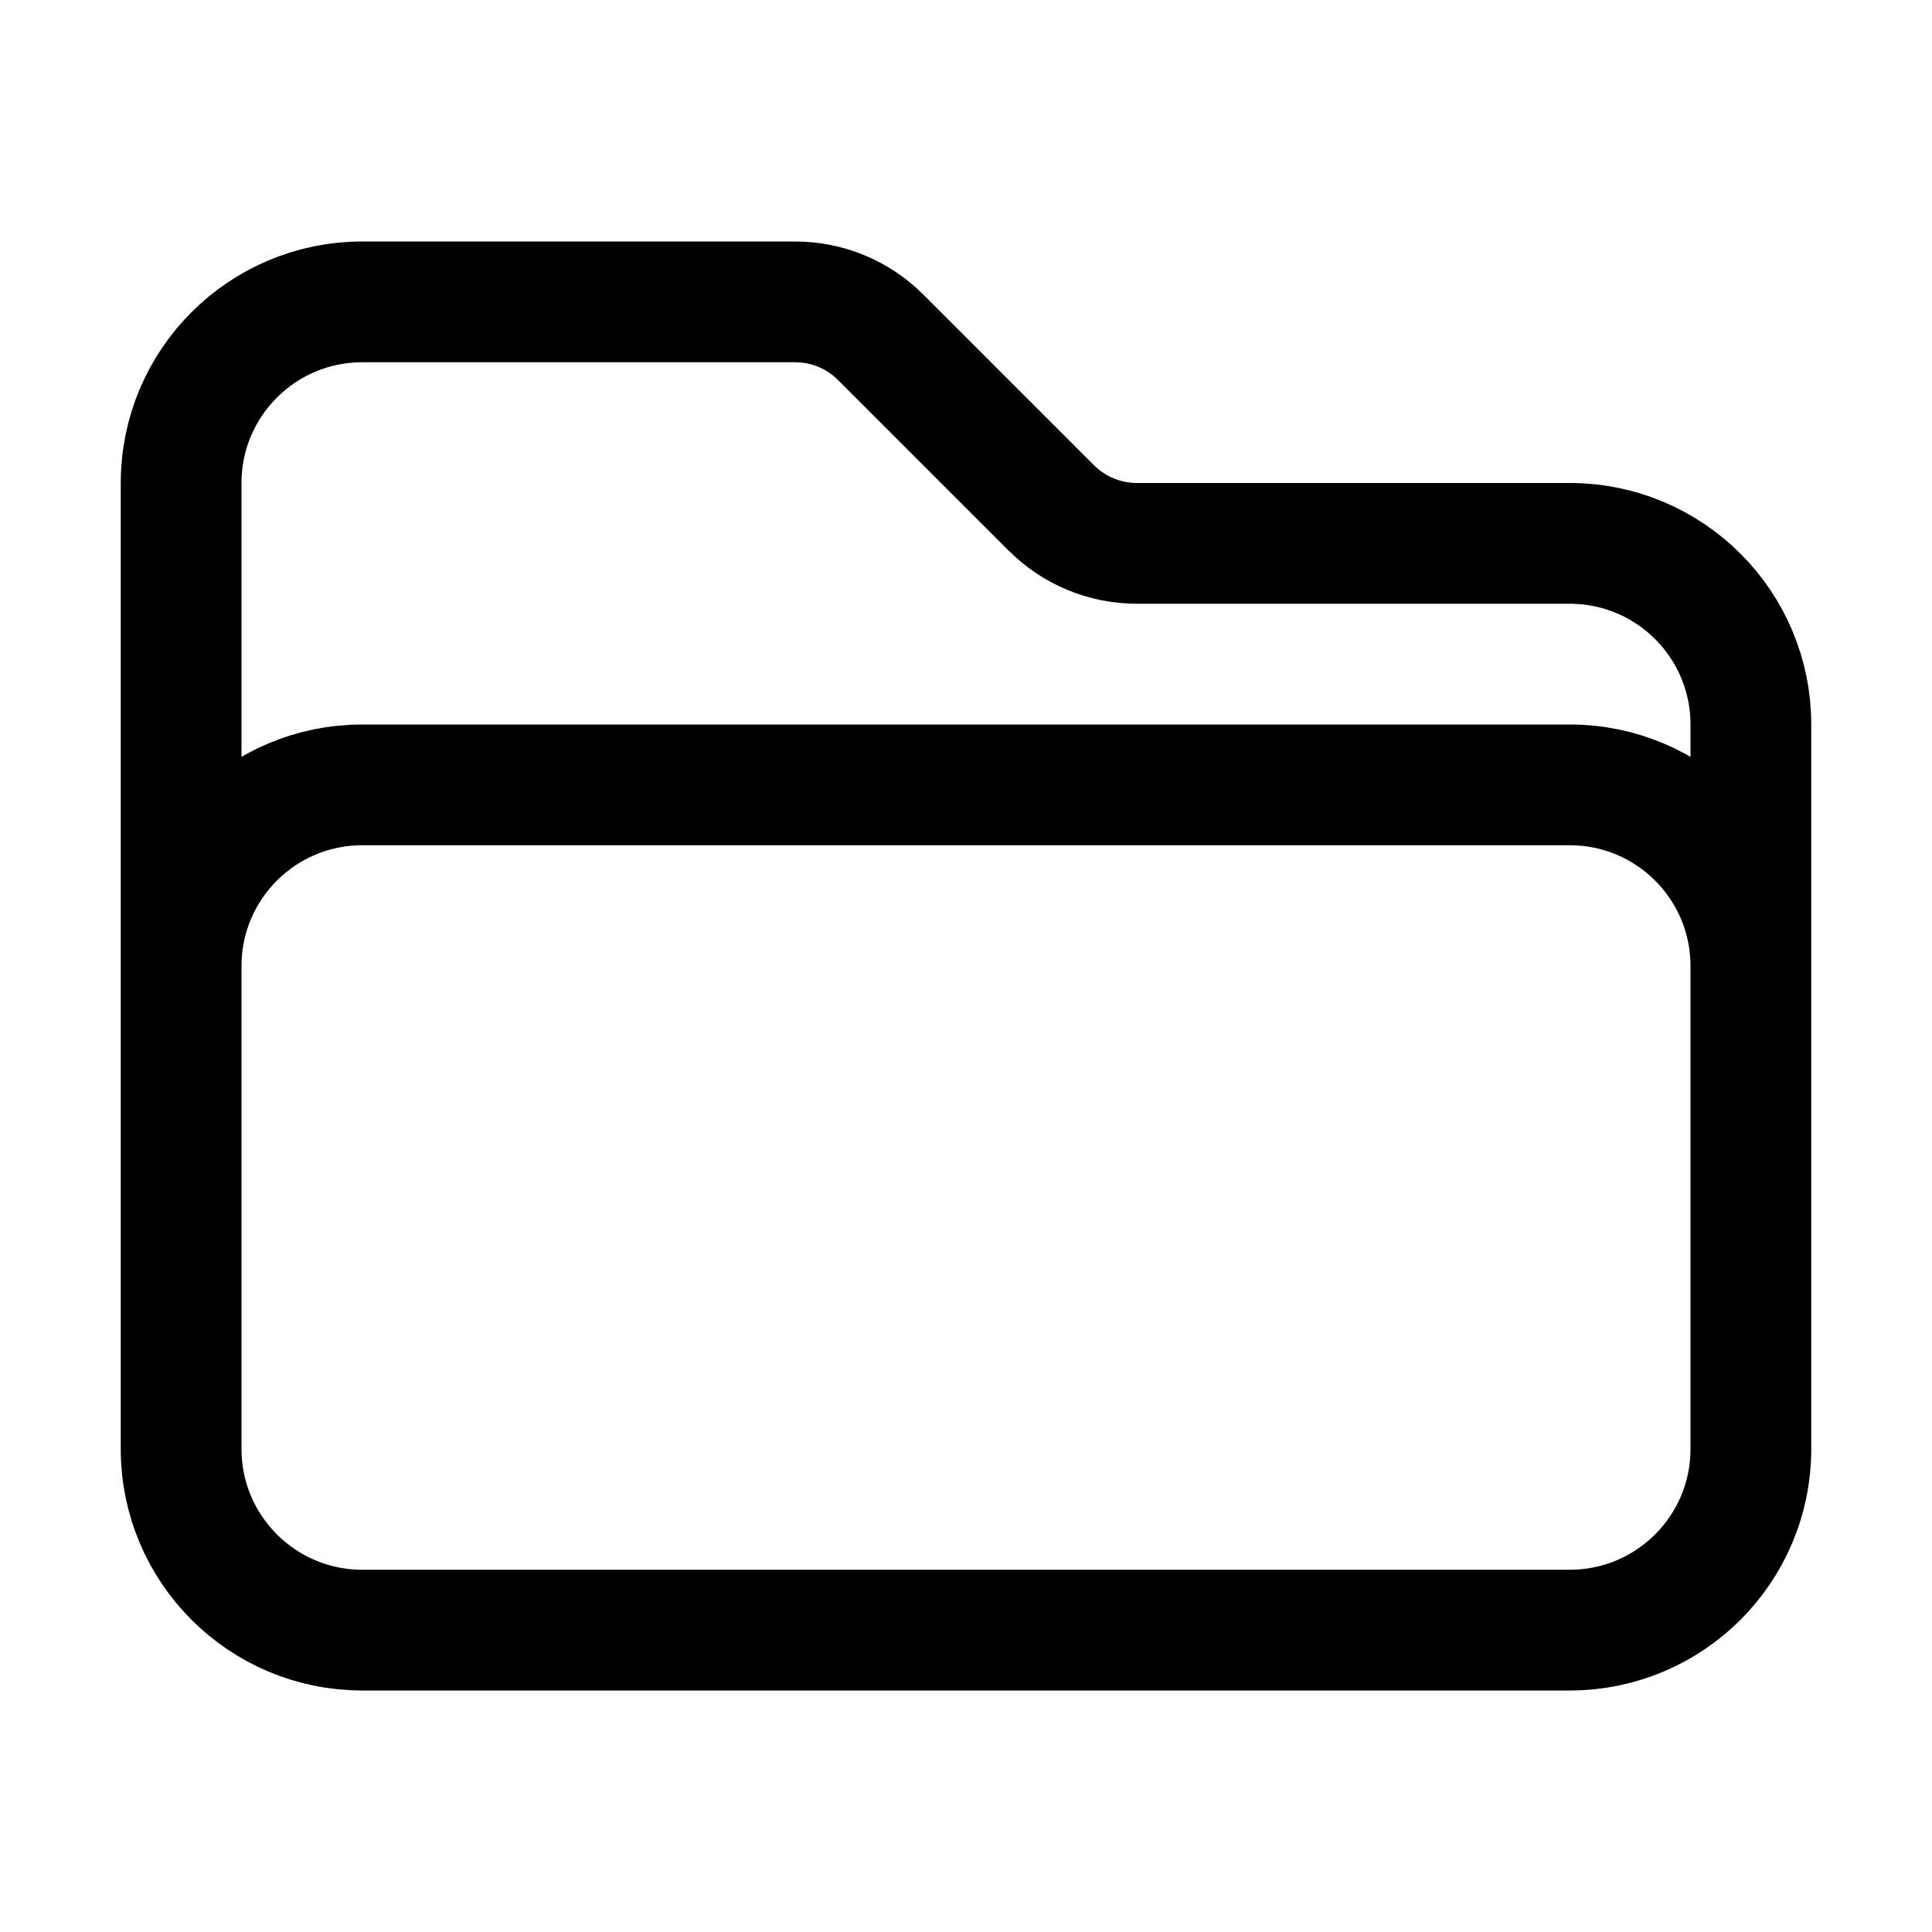
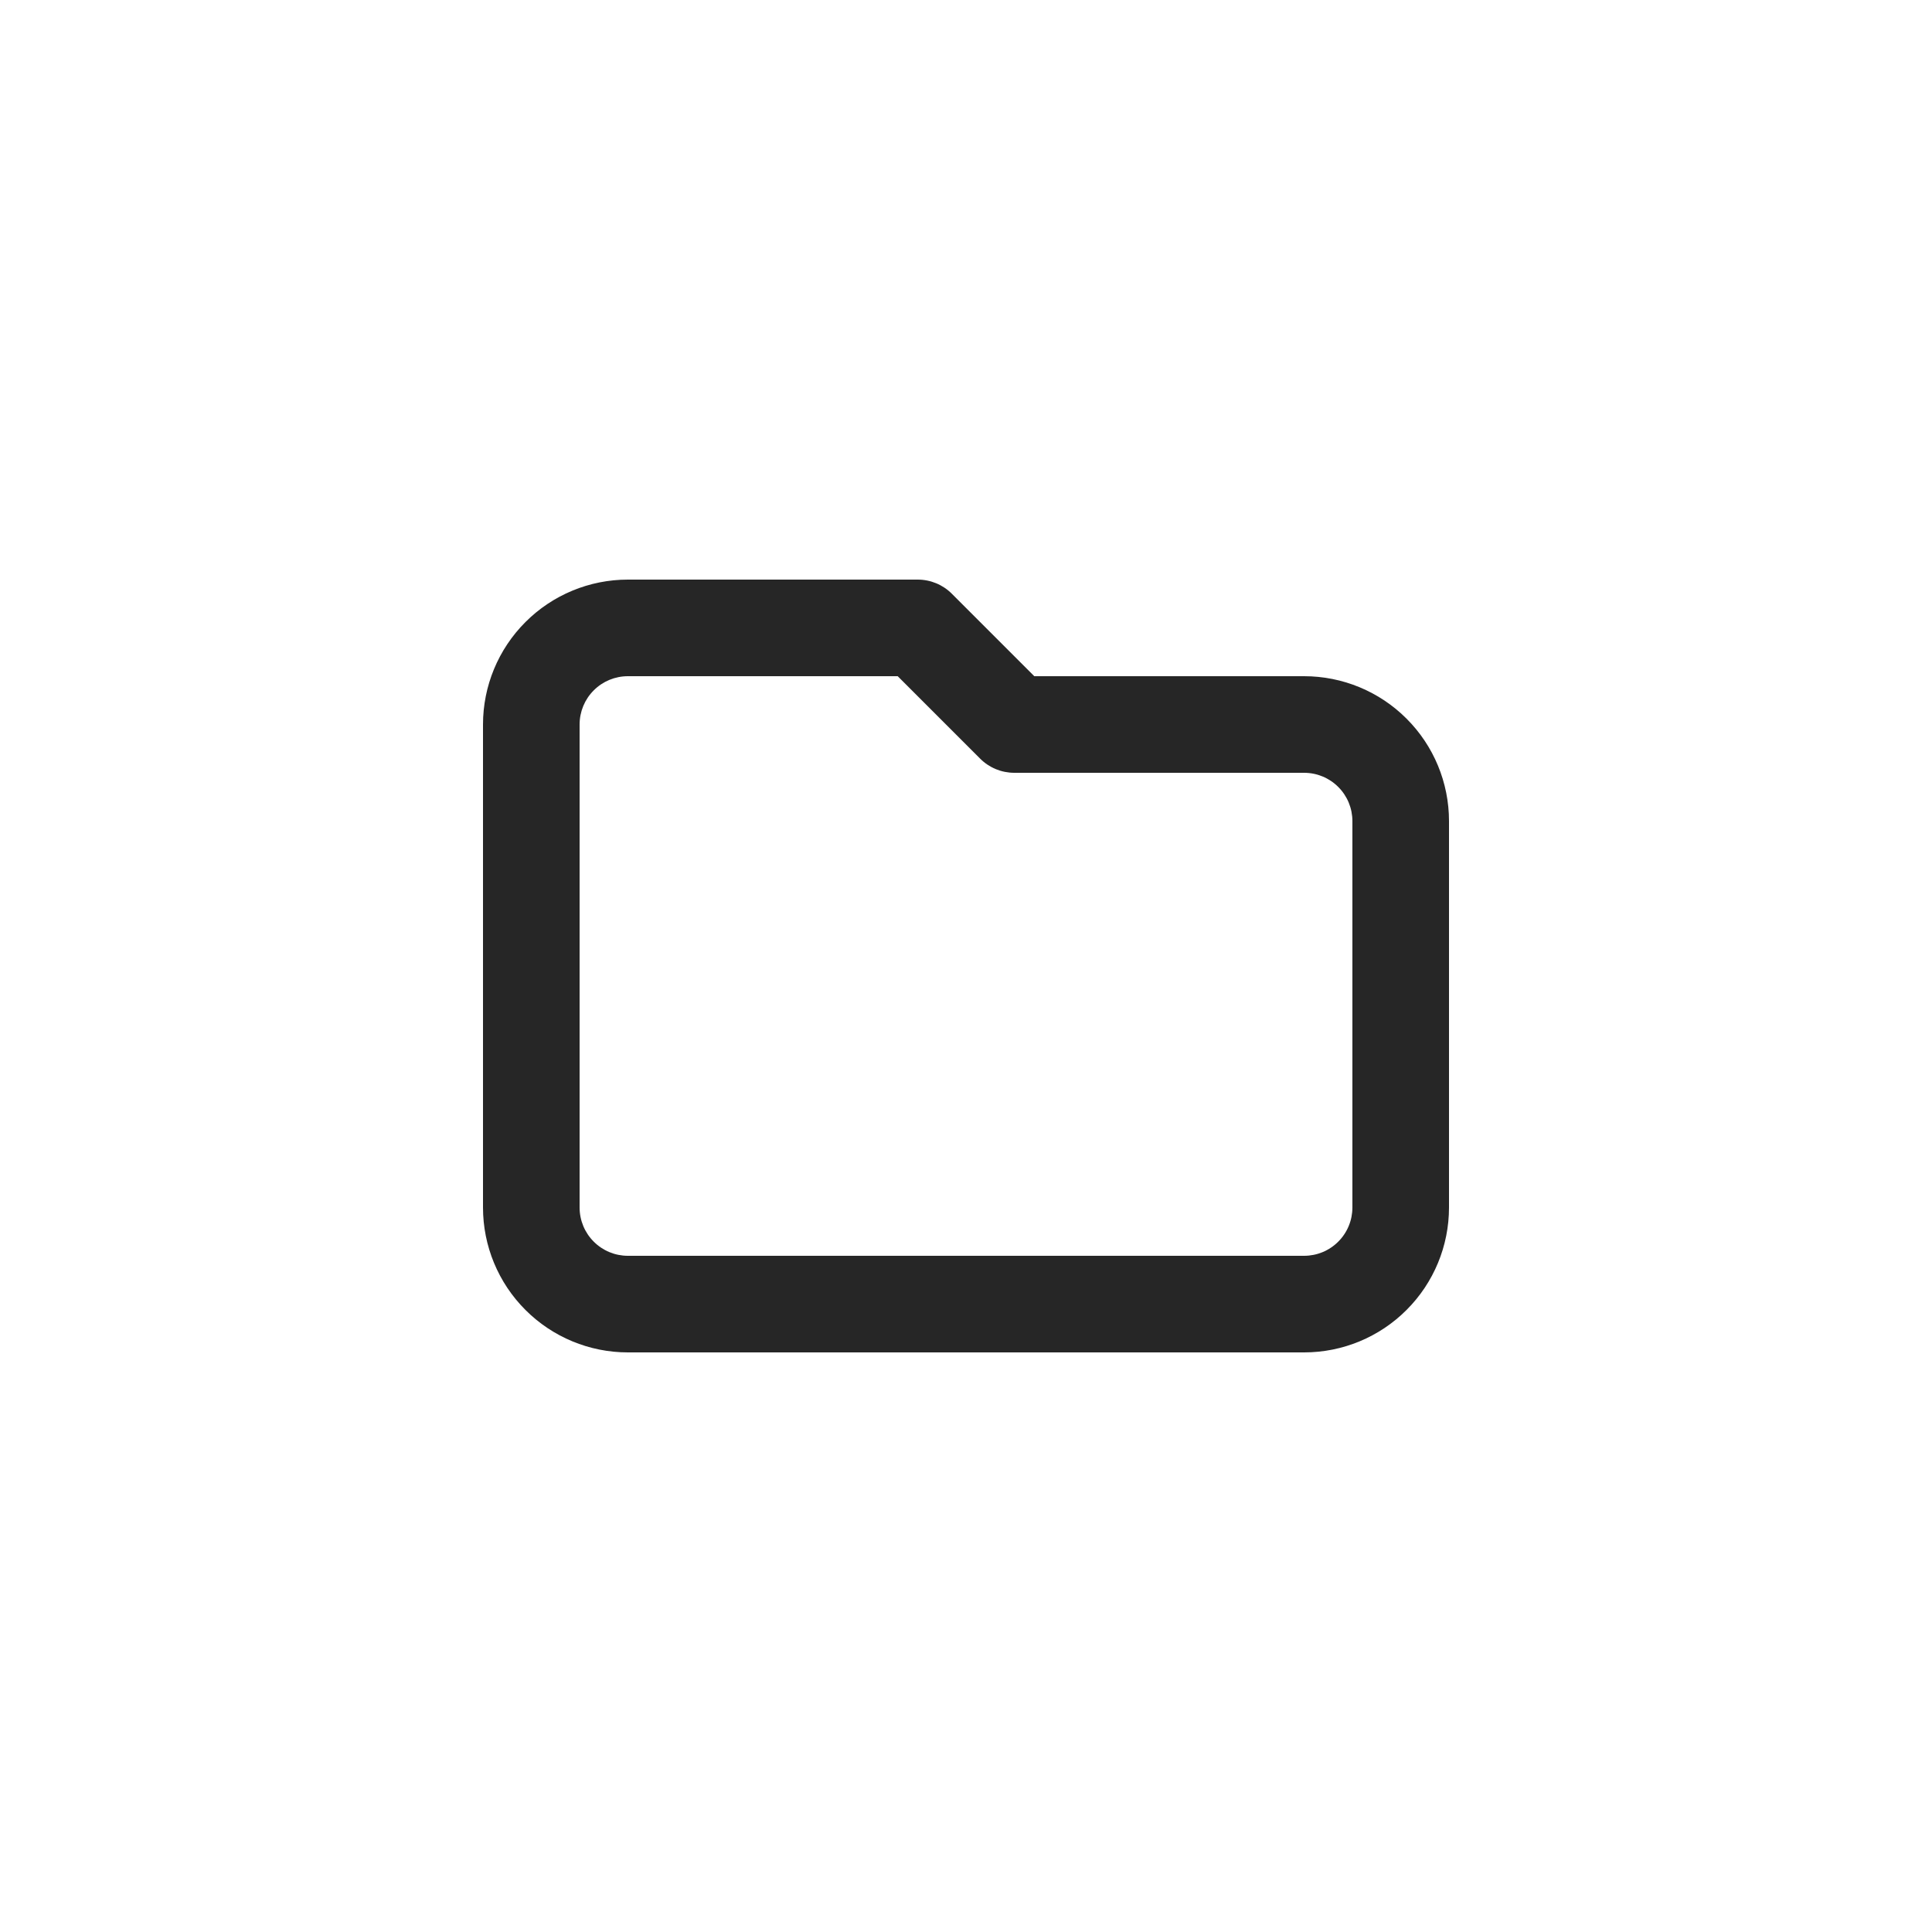
- <svg xmlns="http://www.w3.org/2000/svg" fill="none" viewBox="0 0 24 24" stroke-width="1.5" stroke="currentColor" class="size-6">
-   <path stroke-linecap="round" stroke-linejoin="round" d="M2.25 12.75V12A2.25 2.25 0 0 1 4.5 9.75h15A2.25 2.25 0 0 1 21.75 12v.75m-8.69-6.44-2.12-2.12a1.5 1.5 0 0 0-1.061-.44H4.5A2.25 2.25 0 0 0 2.25 6v12a2.25 2.25 0 0 0 2.25 2.25h15A2.25 2.25 0 0 0 21.75 18V9a2.25 2.25 0 0 0-2.25-2.25h-5.379a1.5 1.5 0 0 1-1.06-.44Z" />
+ <svg xmlns="http://www.w3.org/2000/svg" width="40" height="40" viewBox="0 0 40 40" fill="none">
+   <path fill-rule="evenodd" clip-rule="evenodd" d="M10.879 12.879C11.441 12.316 12.204 12 13 12H19C19.265 12 19.52 12.105 19.707 12.293L21.414 14H27C27.796 14 28.559 14.316 29.121 14.879C29.684 15.441 30 16.204 30 17V25C30 25.796 29.684 26.559 29.121 27.121C28.559 27.684 27.796 28 27 28H13C12.204 28 11.441 27.684 10.879 27.121C10.316 26.559 10 25.796 10 25V15C10 14.204 10.316 13.441 10.879 12.879ZM13 14C12.735 14 12.48 14.105 12.293 14.293C12.105 14.48 12 14.735 12 15V25C12 25.265 12.105 25.52 12.293 25.707C12.48 25.895 12.735 26 13 26H27C27.265 26 27.52 25.895 27.707 25.707C27.895 25.52 28 25.265 28 25V17C28 16.735 27.895 16.48 27.707 16.293C27.52 16.105 27.265 16 27 16H21C20.735 16 20.48 15.895 20.293 15.707L18.586 14H13Z" fill="#262626" />
</svg>
